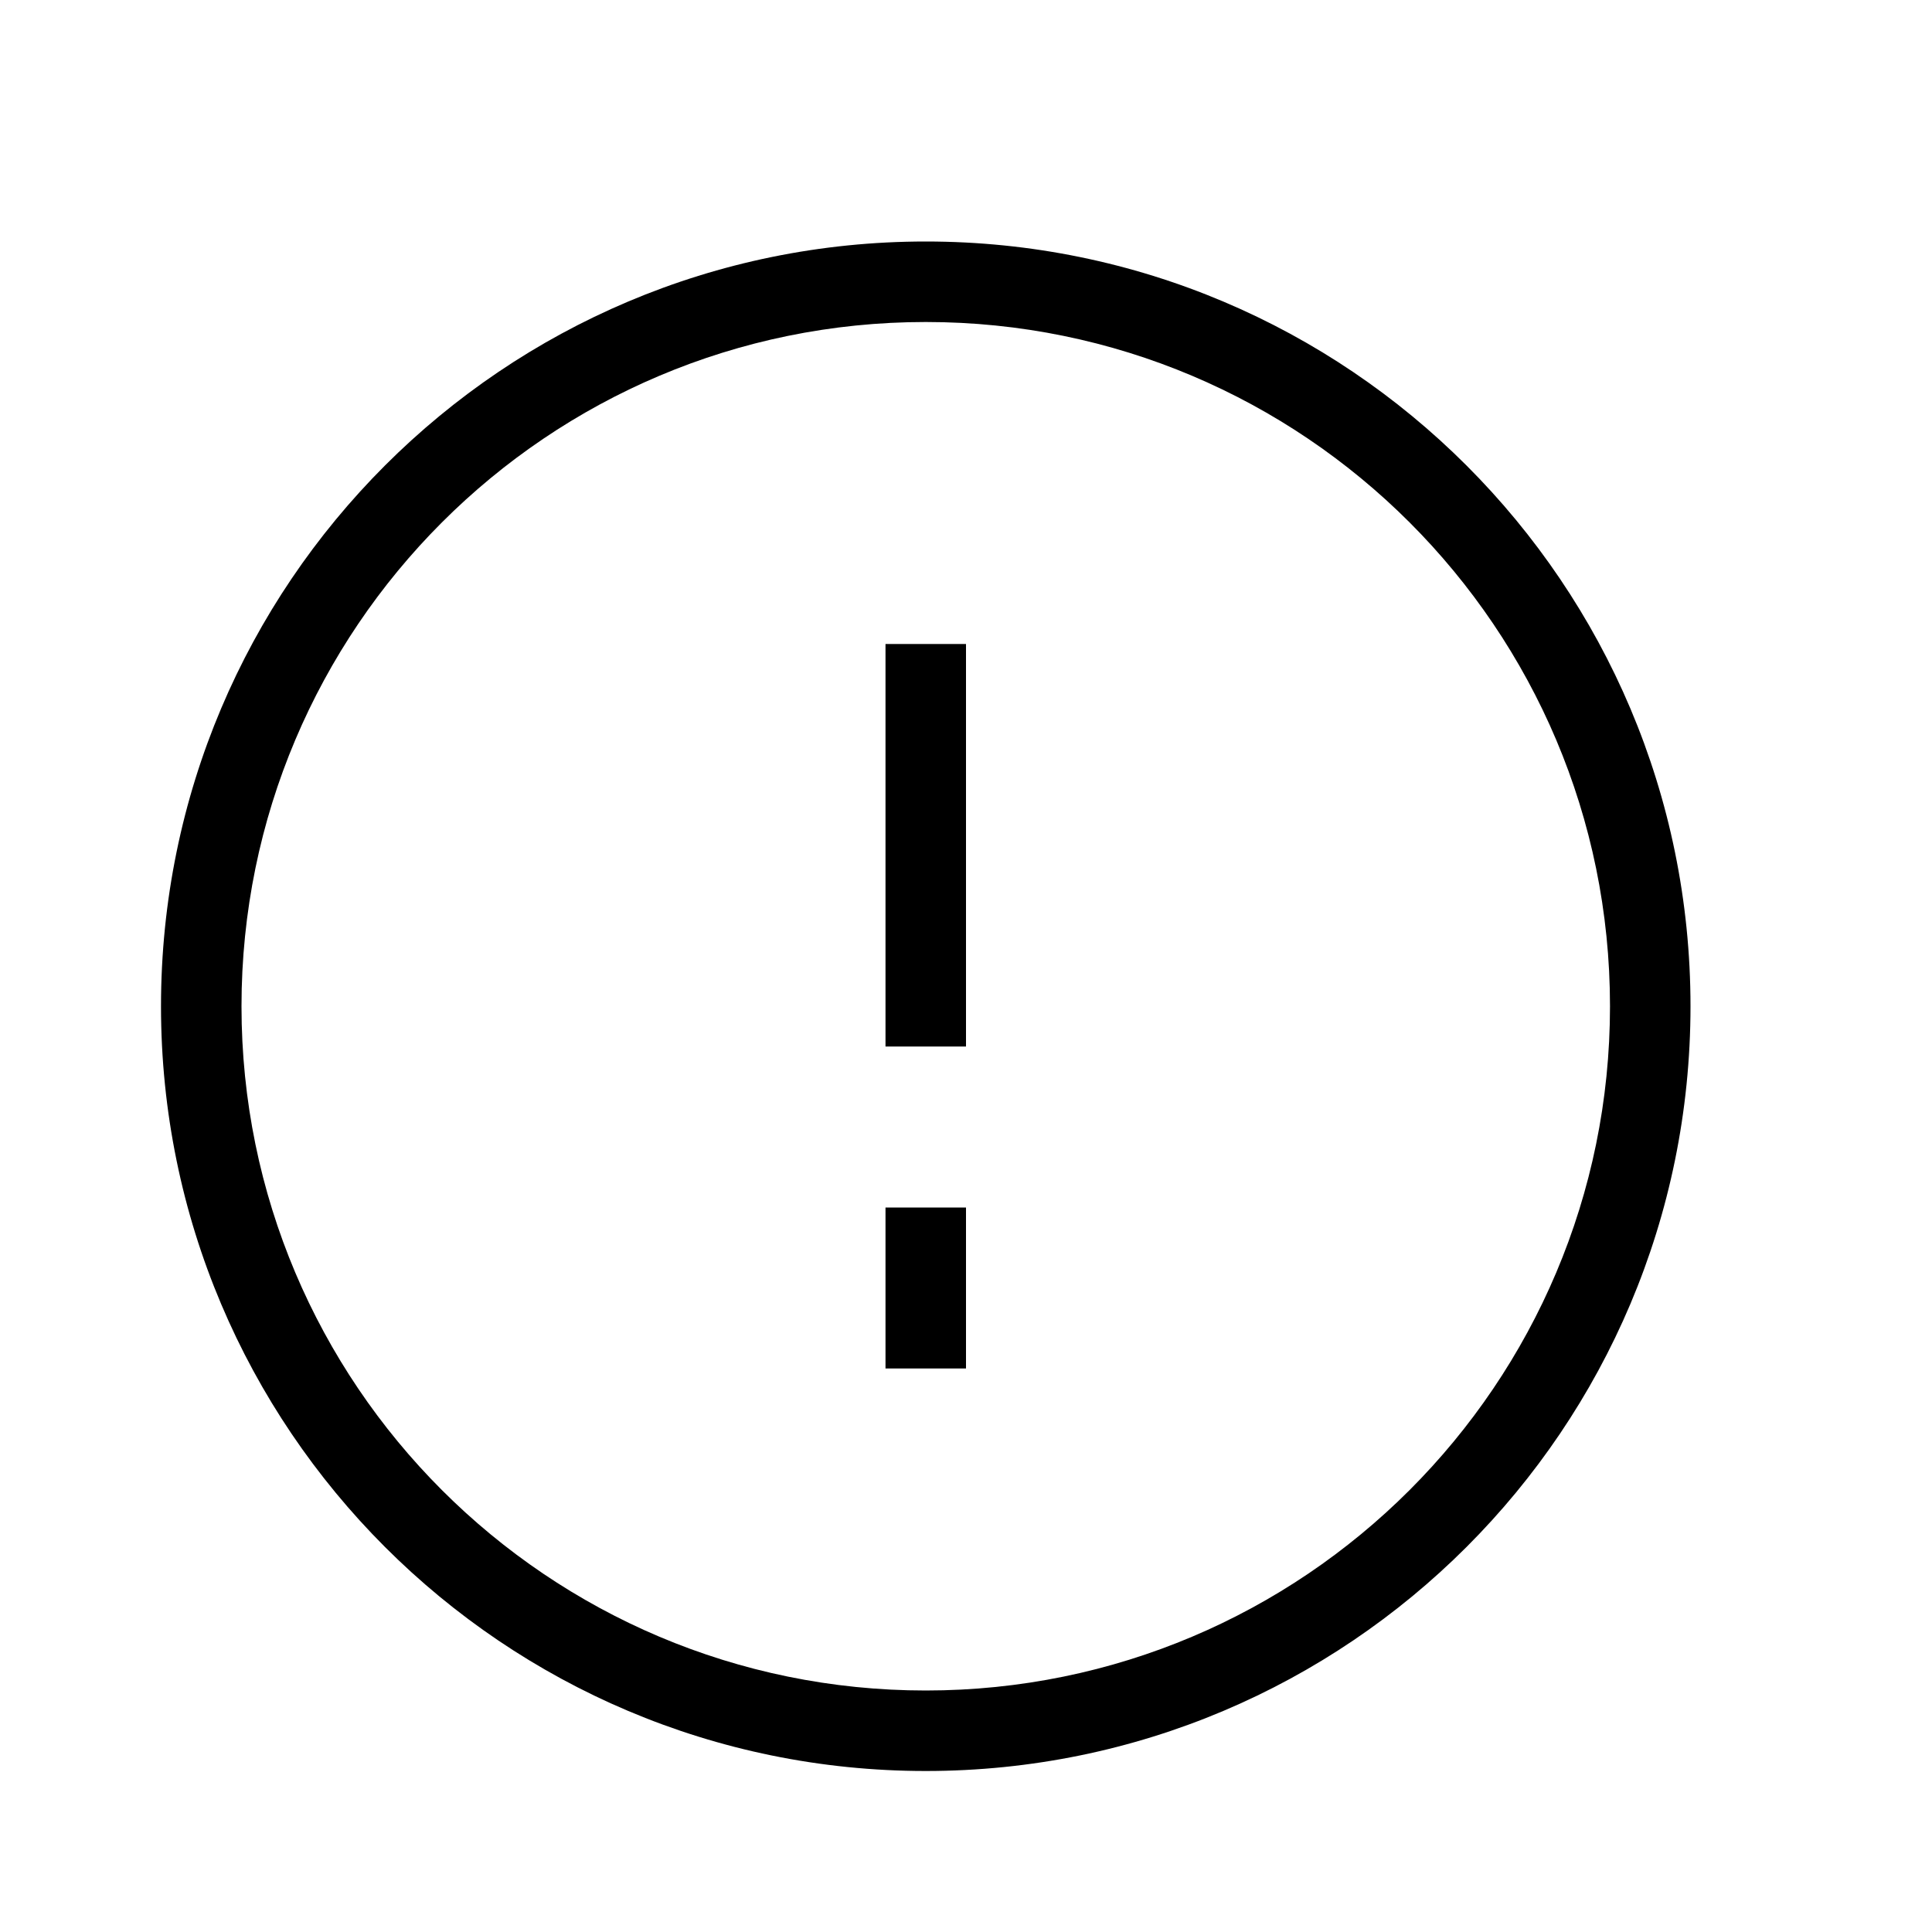
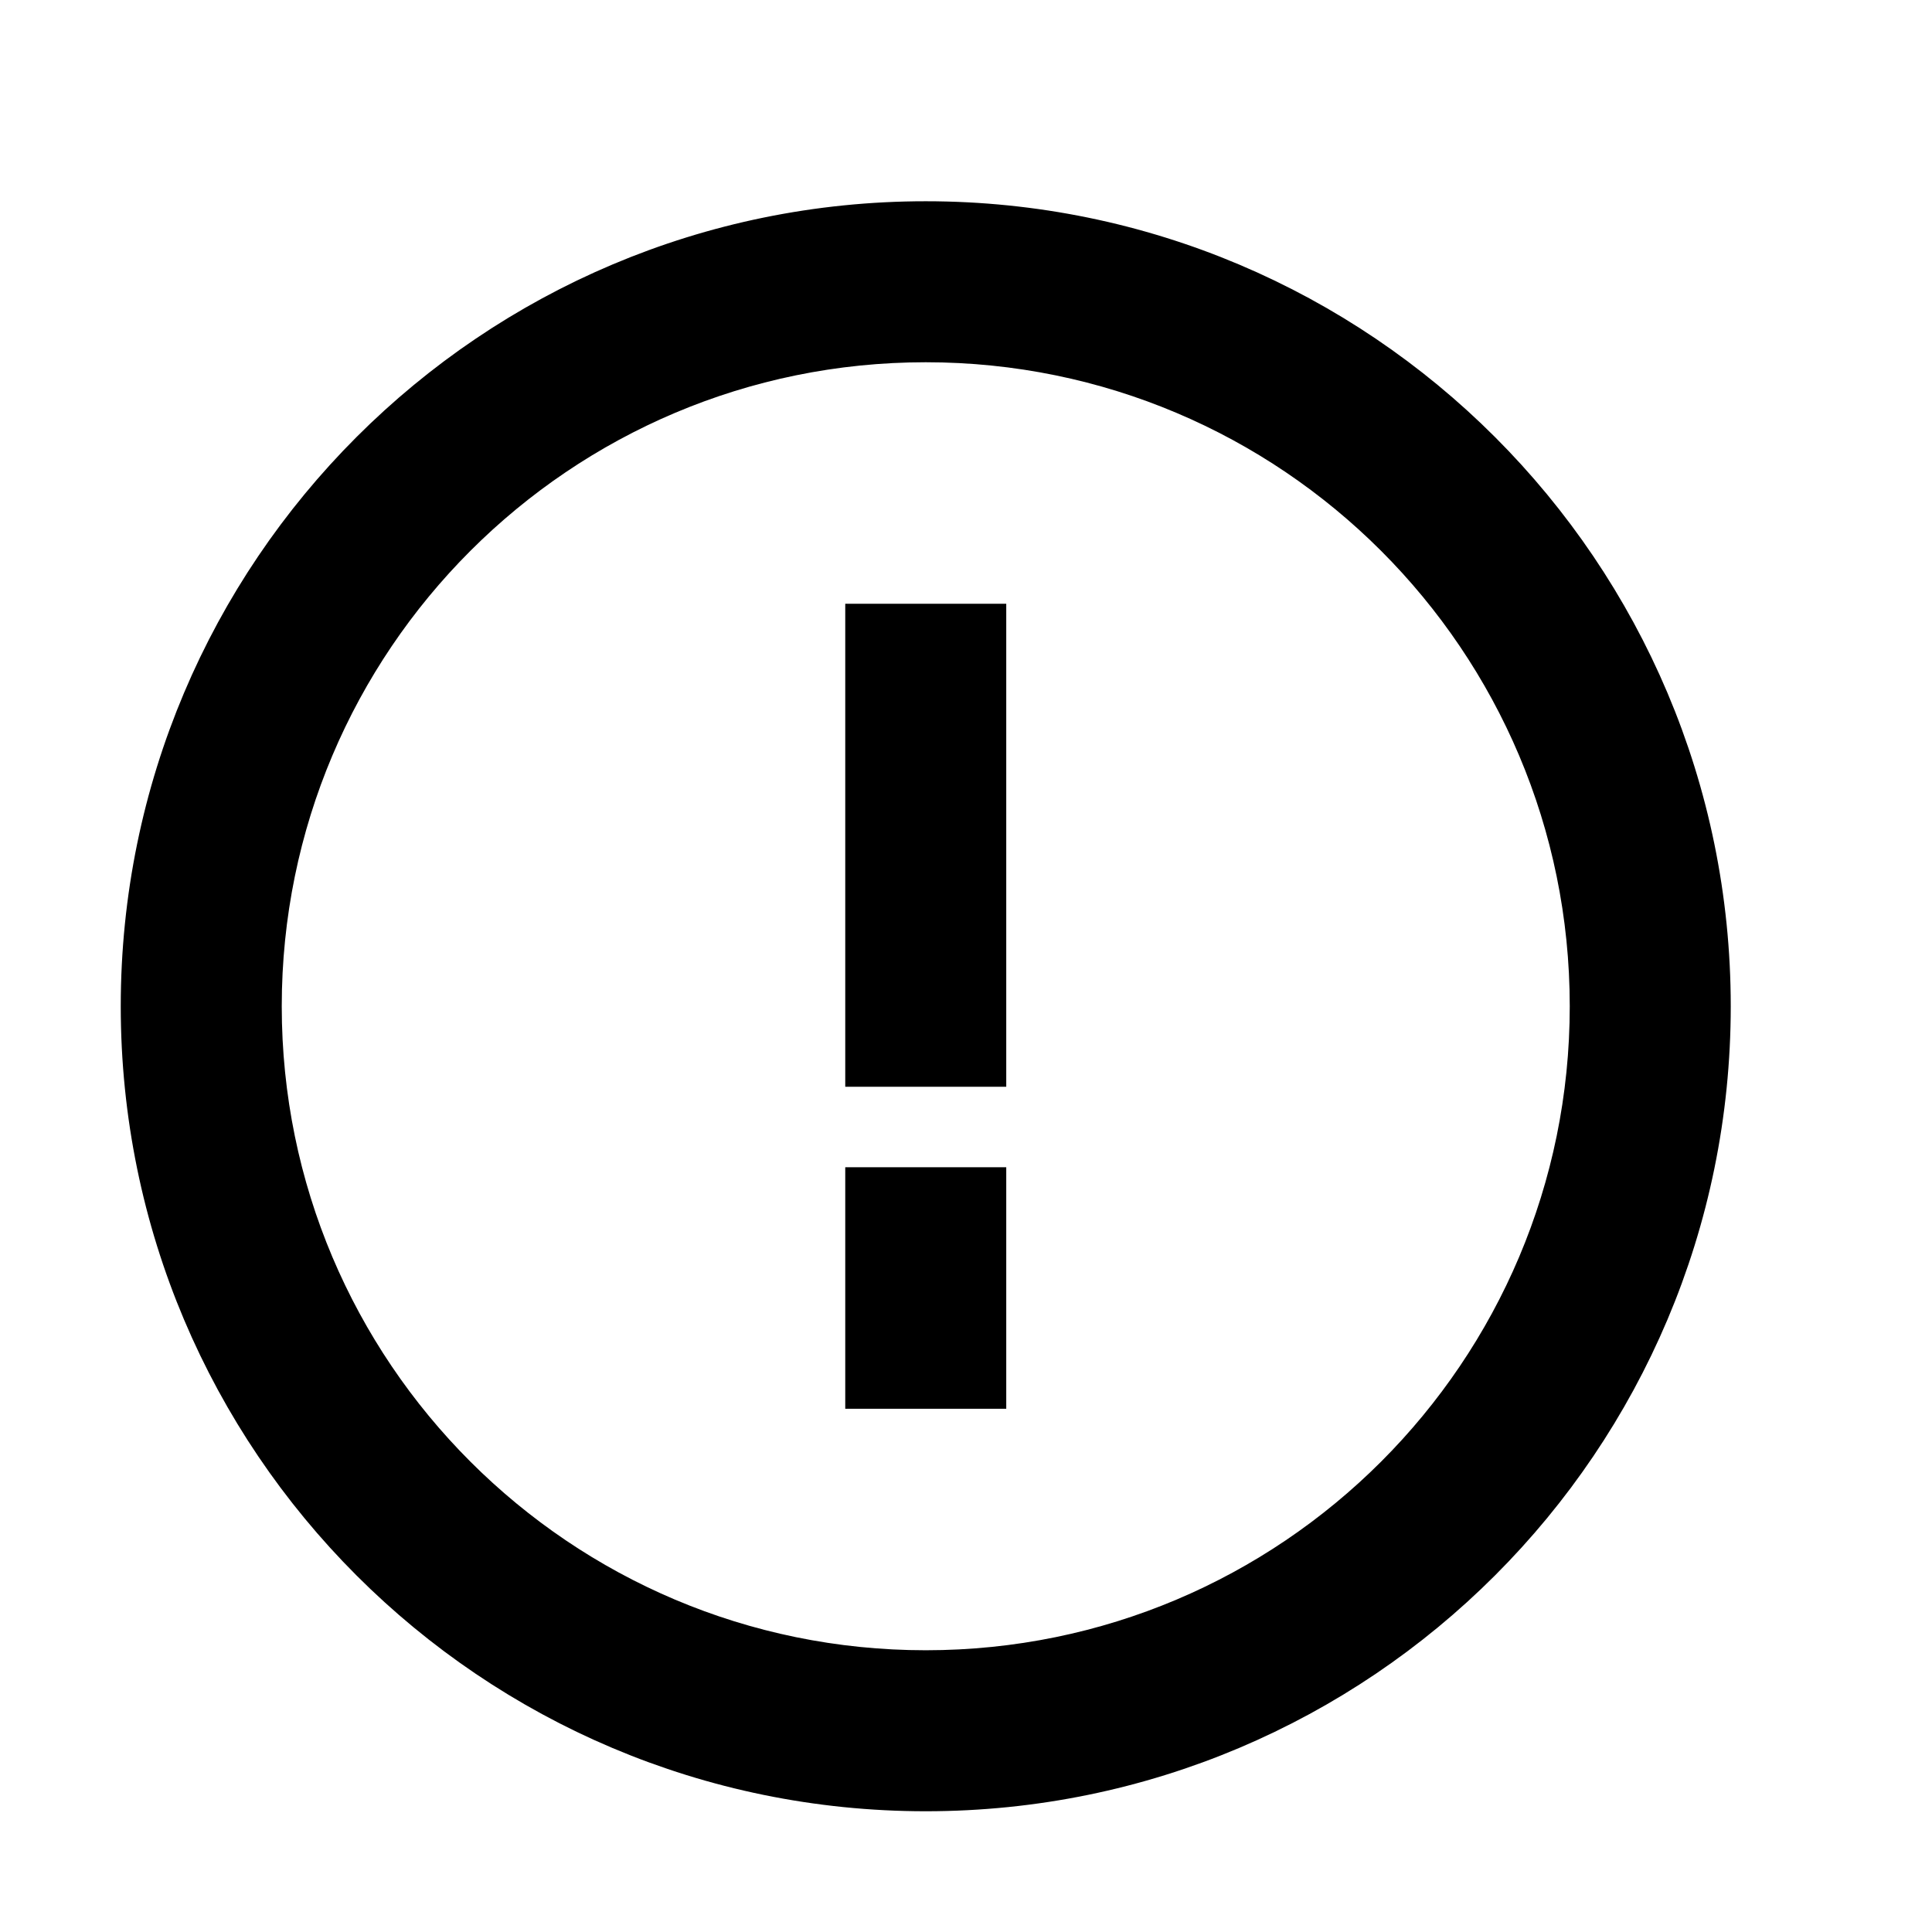
- <svg xmlns="http://www.w3.org/2000/svg" width="1em" height="1em" viewBox="0 0 24 24">
+ <svg xmlns="http://www.w3.org/2000/svg" width="1em" height="1em" viewBox="0 0 24 24" stroke="currentColor" stroke-linecap="round">
  <path fill="currentColor" d="M11.5 3a9.5 9.5 0 0 1 9.5 9.5a9.5 9.5 0 0 1-9.5 9.5A9.5 9.5 0 0 1 2 12.5A9.5 9.5 0 0 1 11.5 3m0 1A8.5 8.5 0 0 0 3 12.5a8.5 8.5 0 0 0 8.5 8.5a8.5 8.5 0 0 0 8.5-8.5A8.5 8.5 0 0 0 11.5 4M11 17v-2h1v2zm0-4V8h1v5z" />
</svg>
